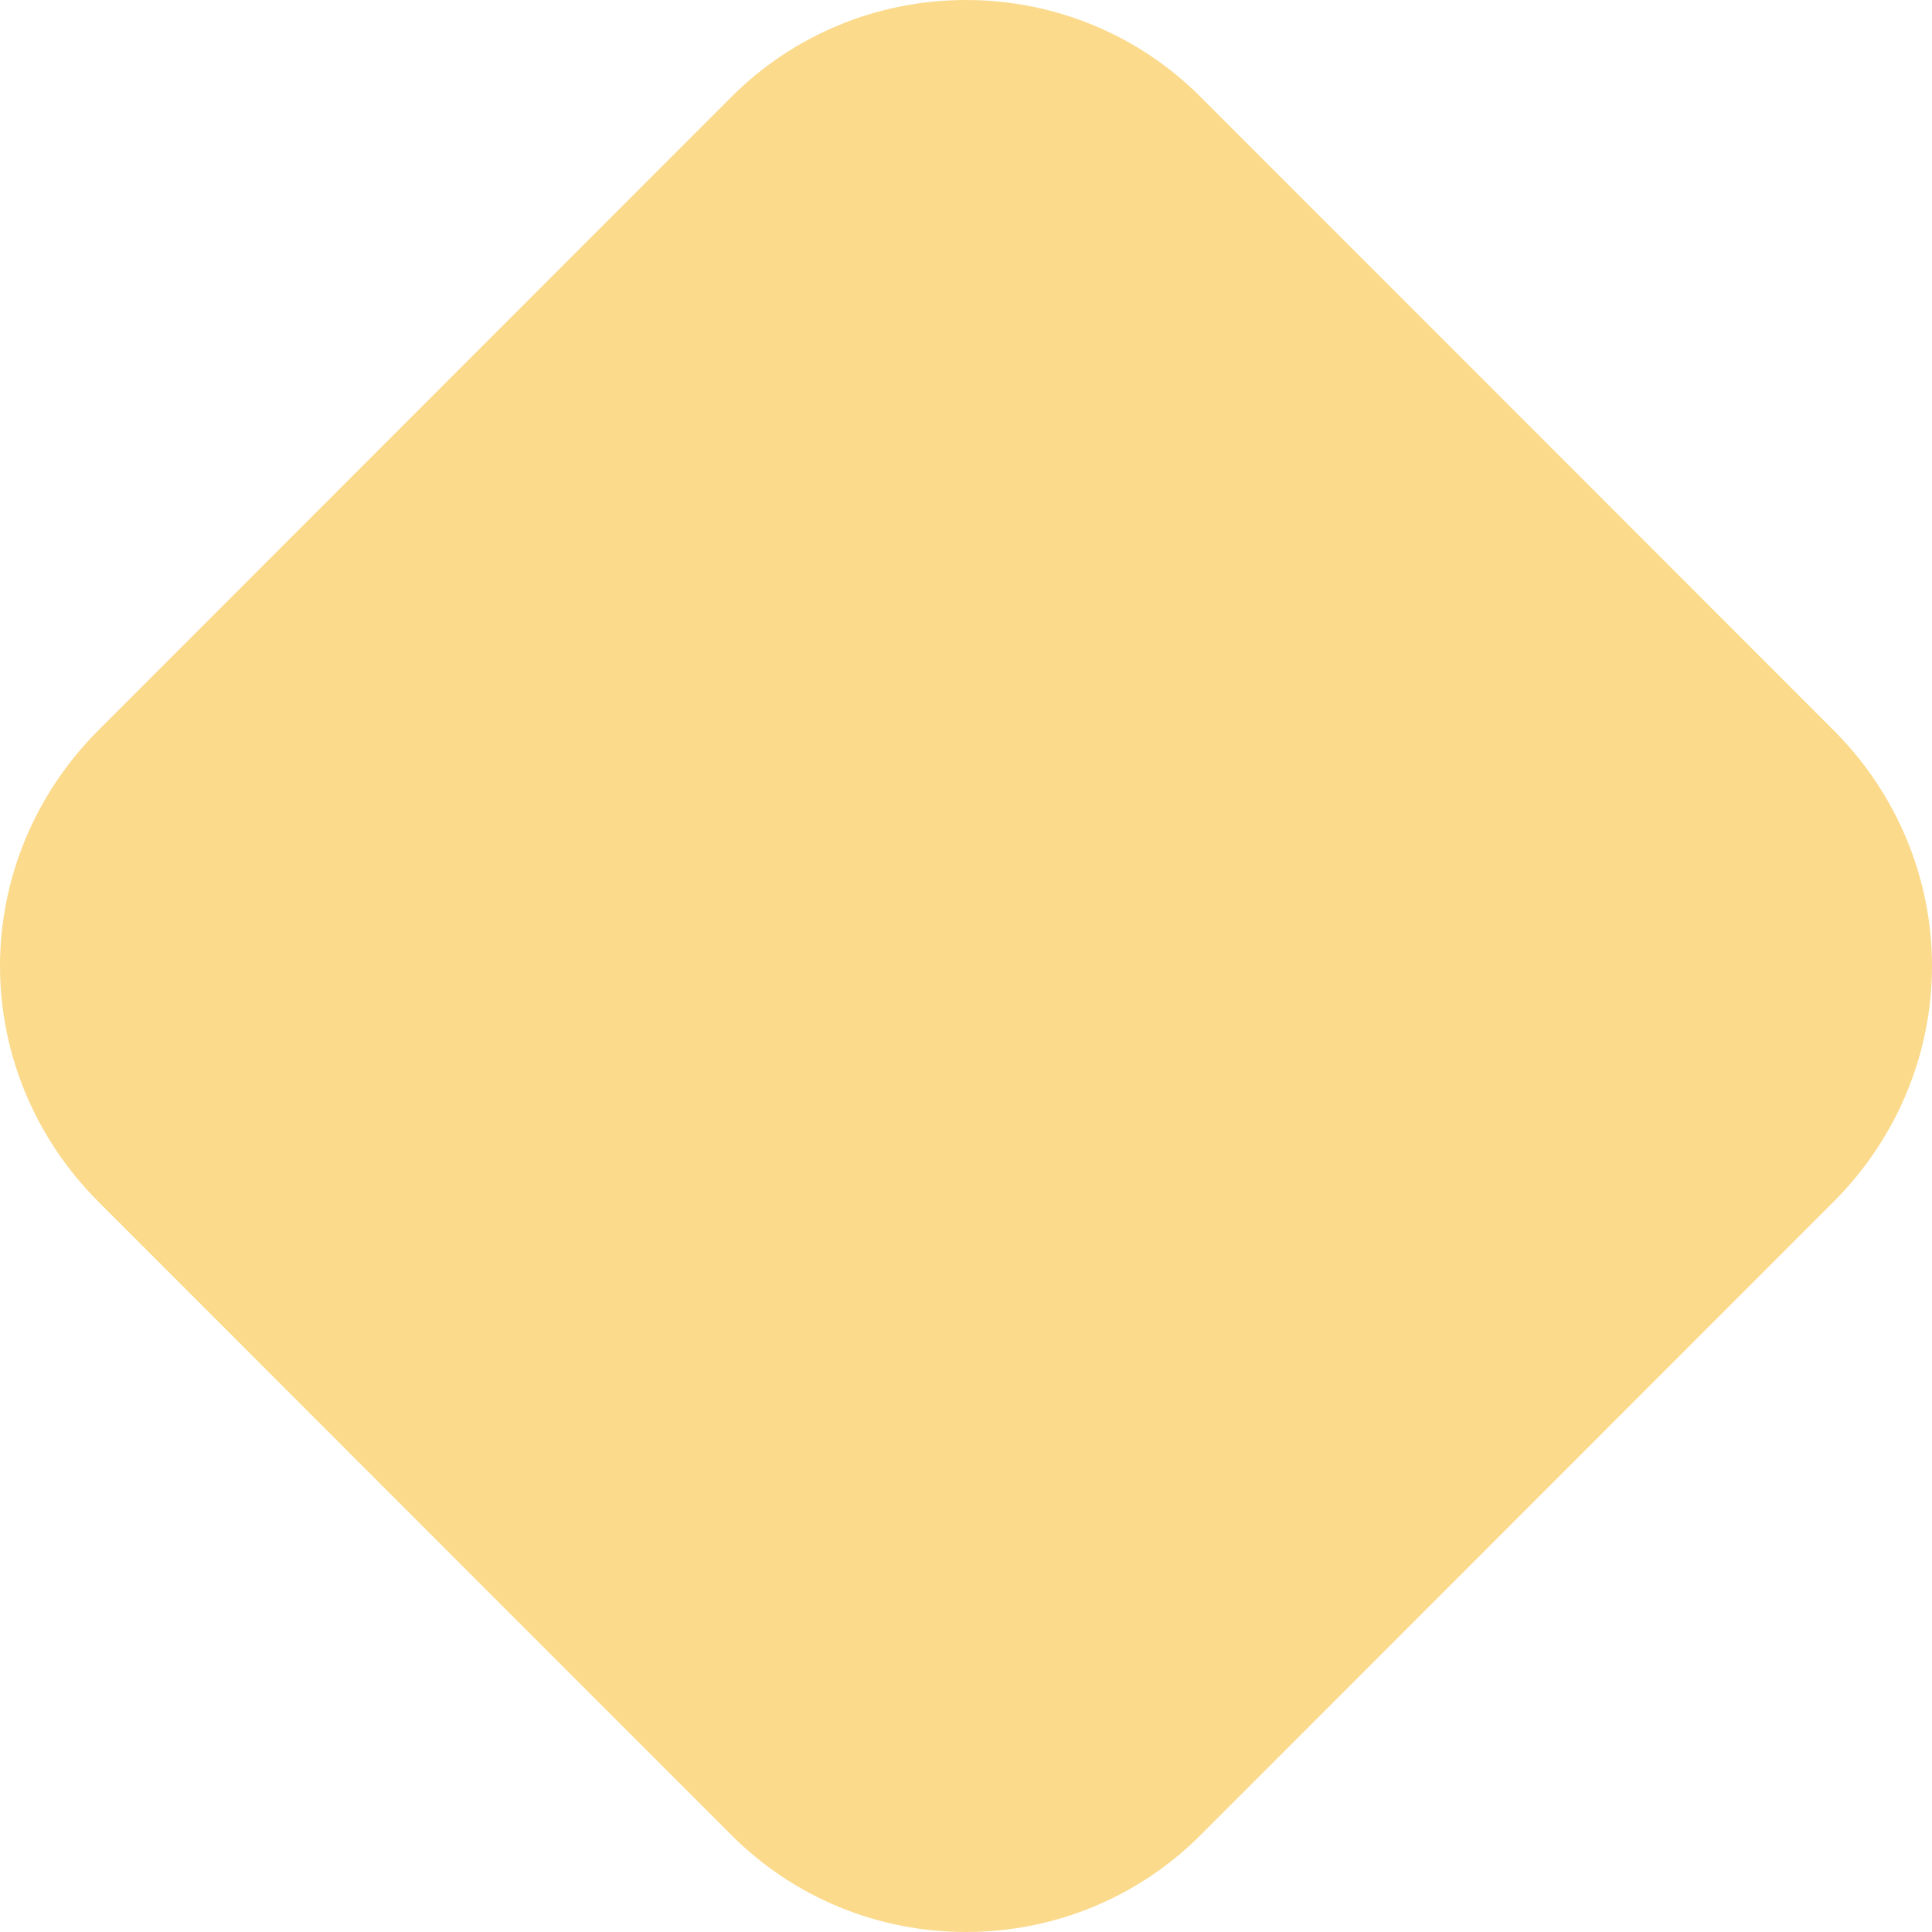
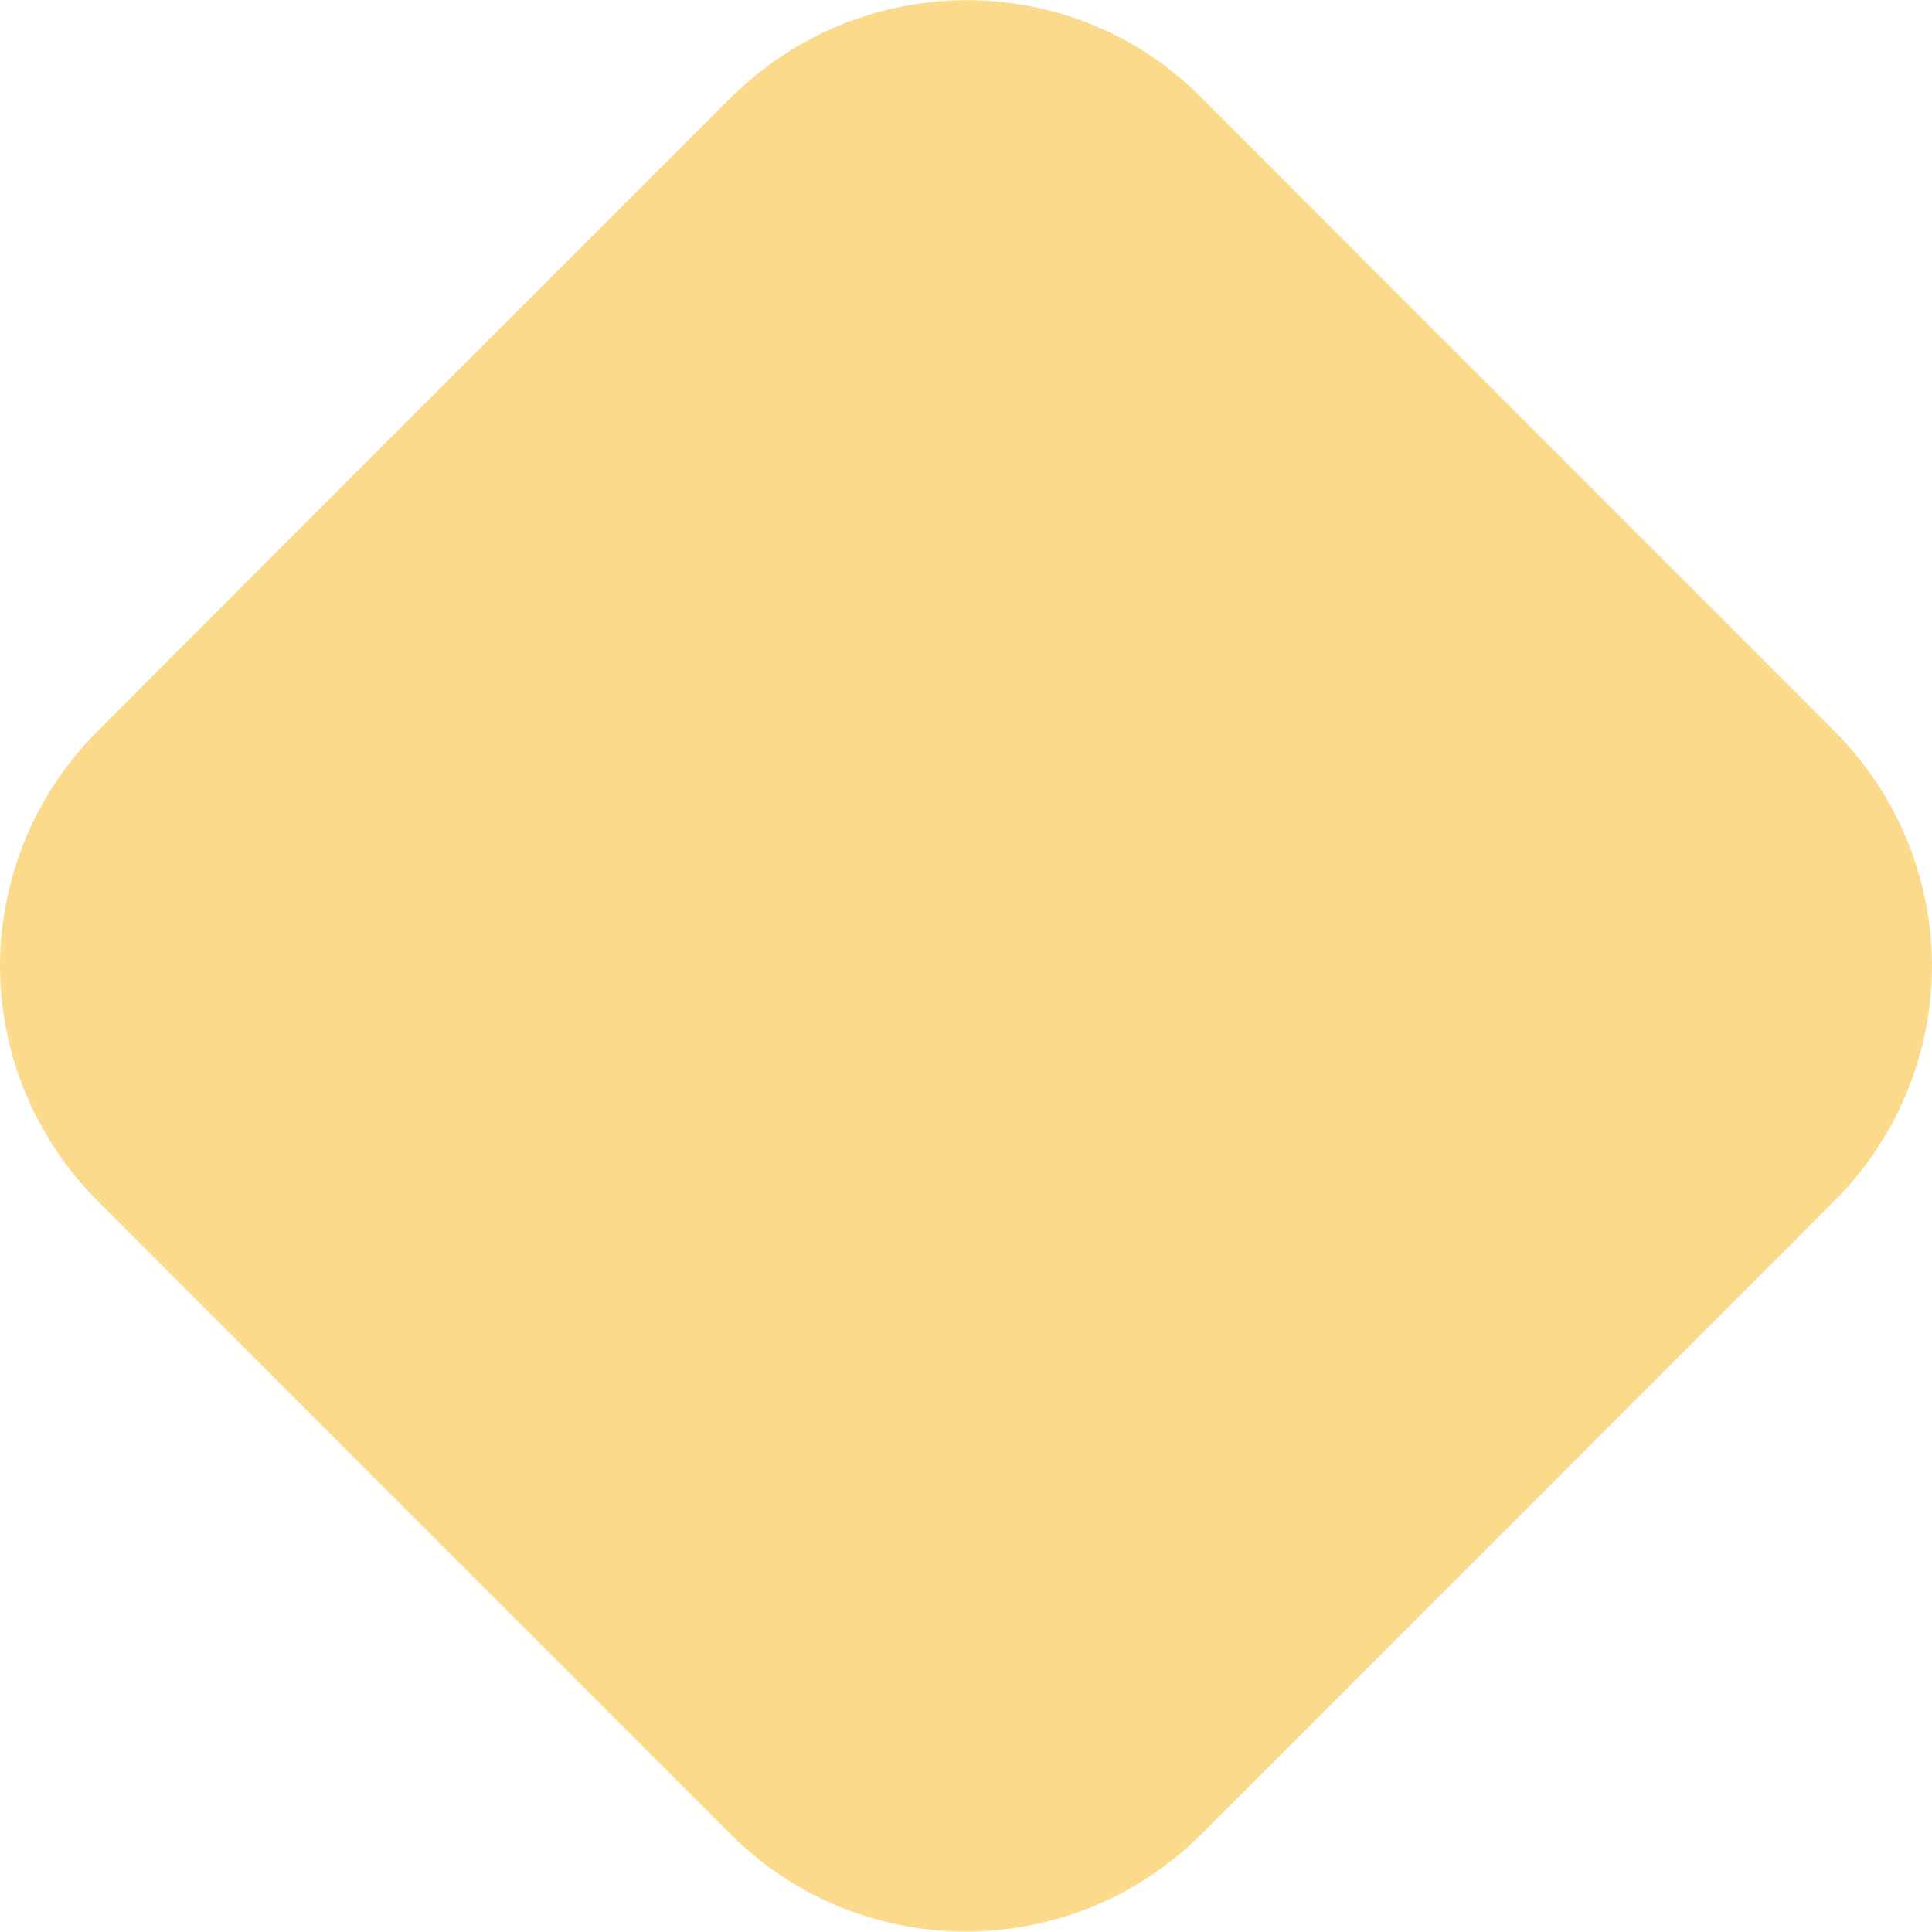
- <svg xmlns="http://www.w3.org/2000/svg" width="12" height="12" viewBox="0 0 12 12" fill="none">
-   <path opacity="0.5" d="M4.541 0.604L0.605 4.542C0.217 4.933 0 5.456 0 6C0 6.544 0.217 7.067 0.605 7.458L4.541 11.396C4.731 11.587 4.957 11.739 5.208 11.843C5.458 11.947 5.728 12 6 12C6.272 12 6.542 11.947 6.792 11.843C7.043 11.739 7.269 11.587 7.459 11.396L11.395 7.458C11.783 7.067 12 6.544 12 6C12 5.456 11.783 4.933 11.395 4.542L7.459 0.604C7.269 0.413 7.043 0.261 6.792 0.157C6.542 0.053 6.272 0 6 0C5.728 0 5.458 0.053 5.208 0.157C4.957 0.261 4.731 0.413 4.541 0.604Z" fill="#F7B519" />
+ <svg xmlns="http://www.w3.org/2000/svg" width="12" height="12" fill="none">
+   <path opacity=".5" d="M4.541.604L.605 4.542A2.07 2.07 0 000 6c0 .544.217 1.067.605 1.458l3.936 3.938a2.07 2.07 0 002.917 0l3.937-3.938A2.07 2.07 0 0012 6a2.07 2.07 0 00-.605-1.458L7.46.604a2.032 2.032 0 00-.667-.447 2.072 2.072 0 00-2.25.447z" fill="#F7B519" />
</svg>
